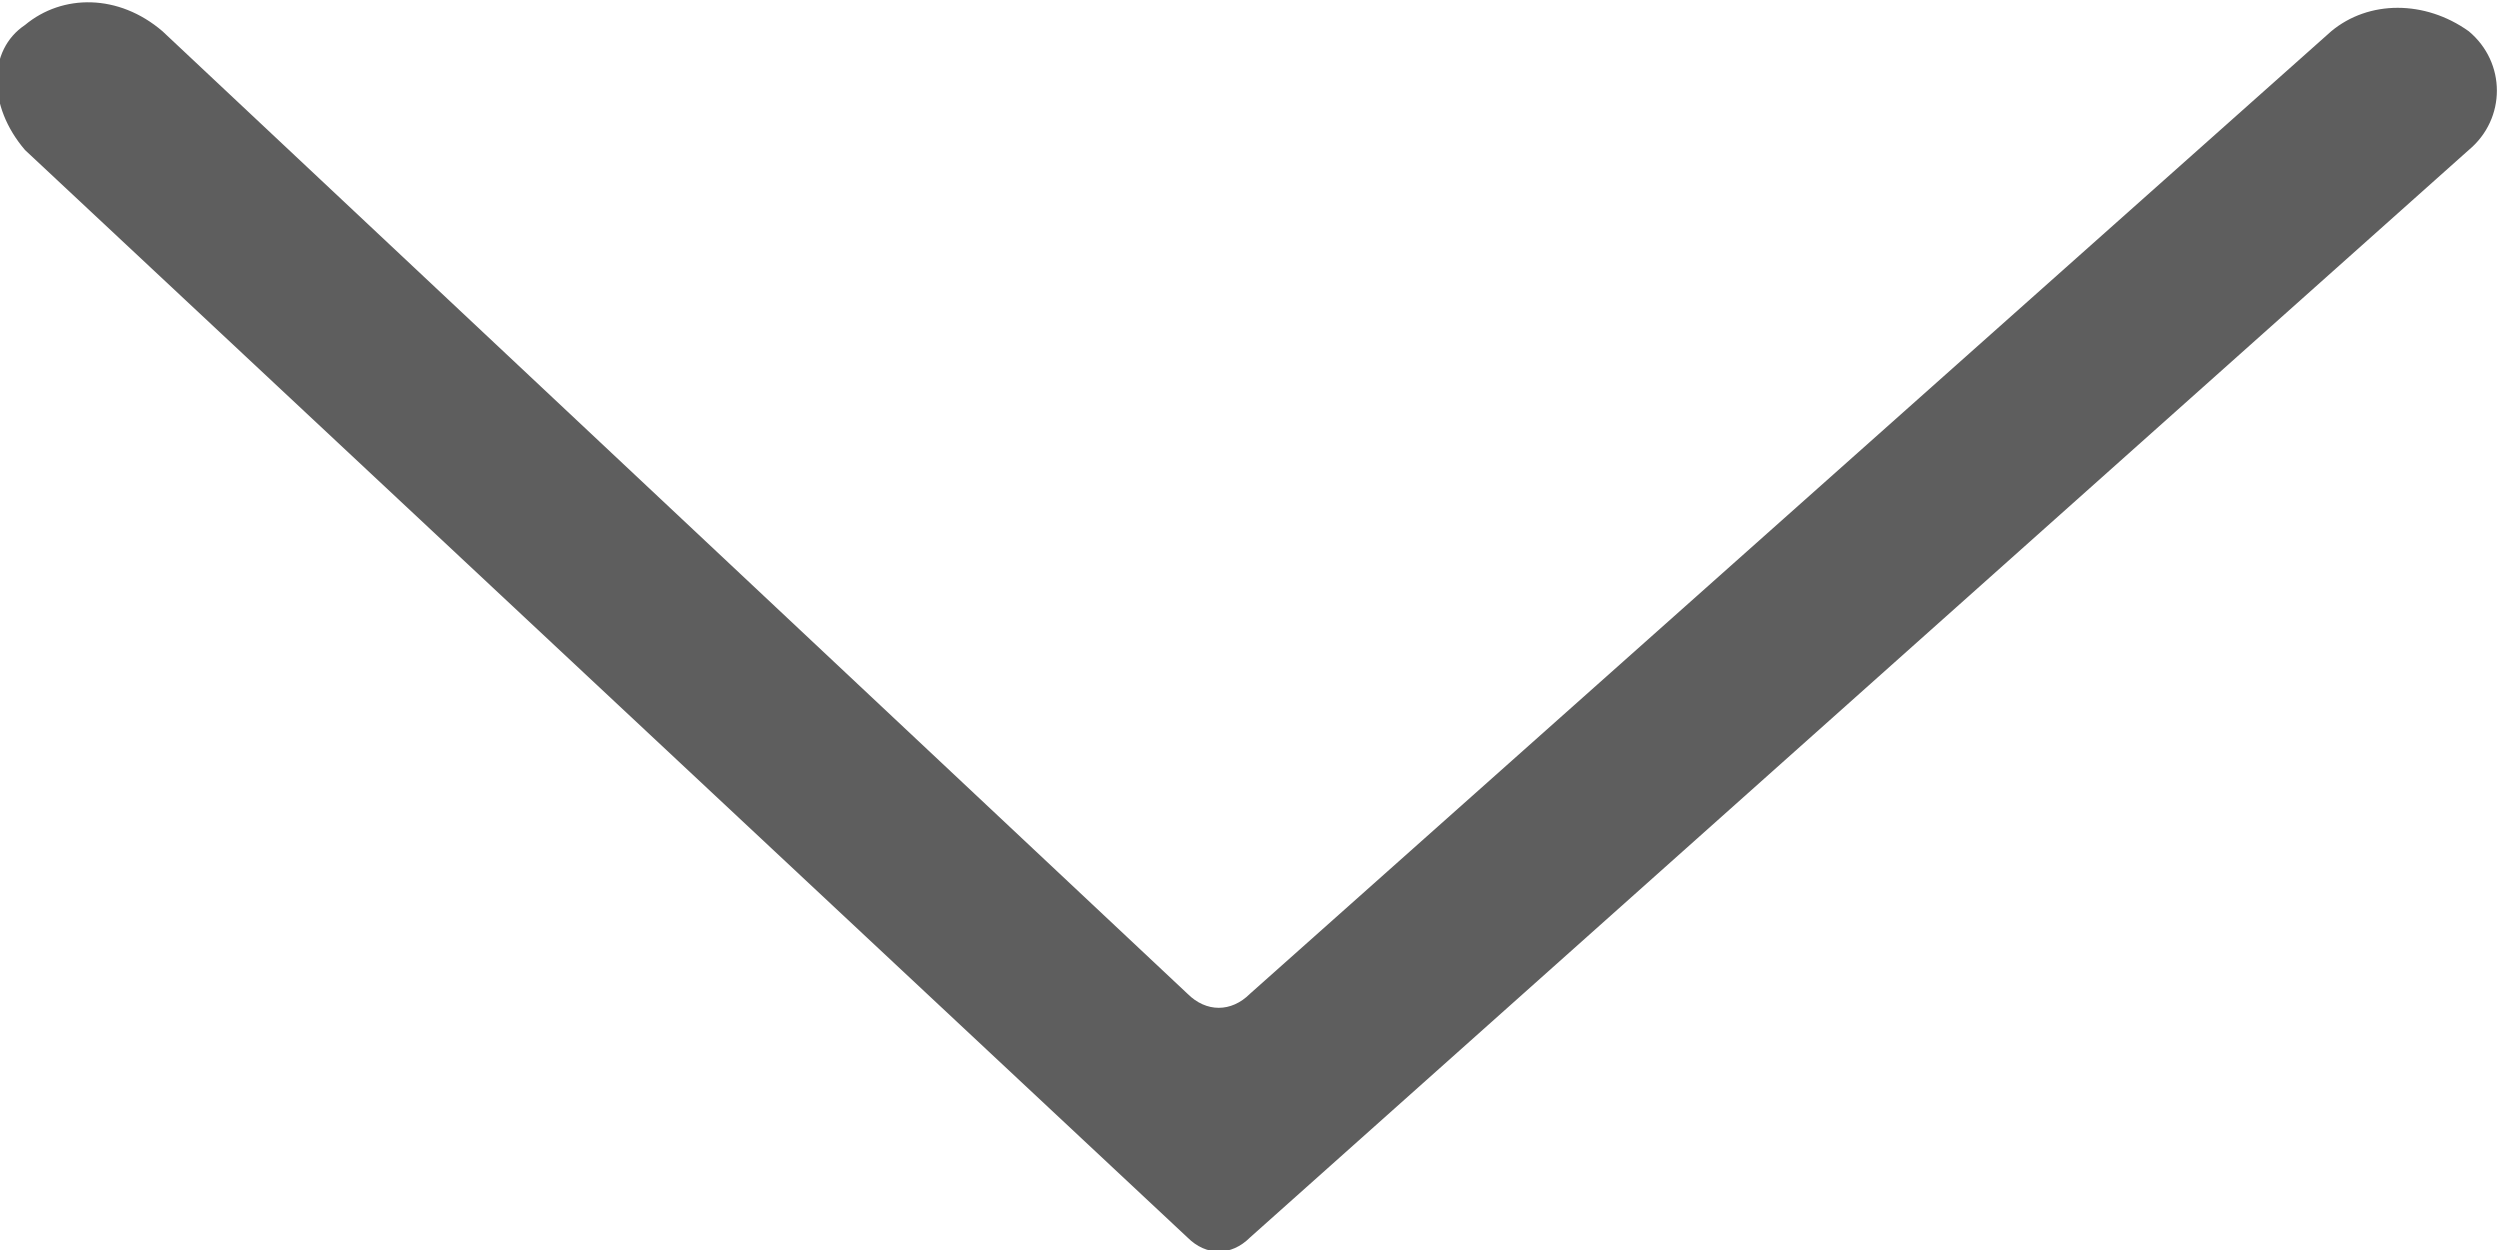
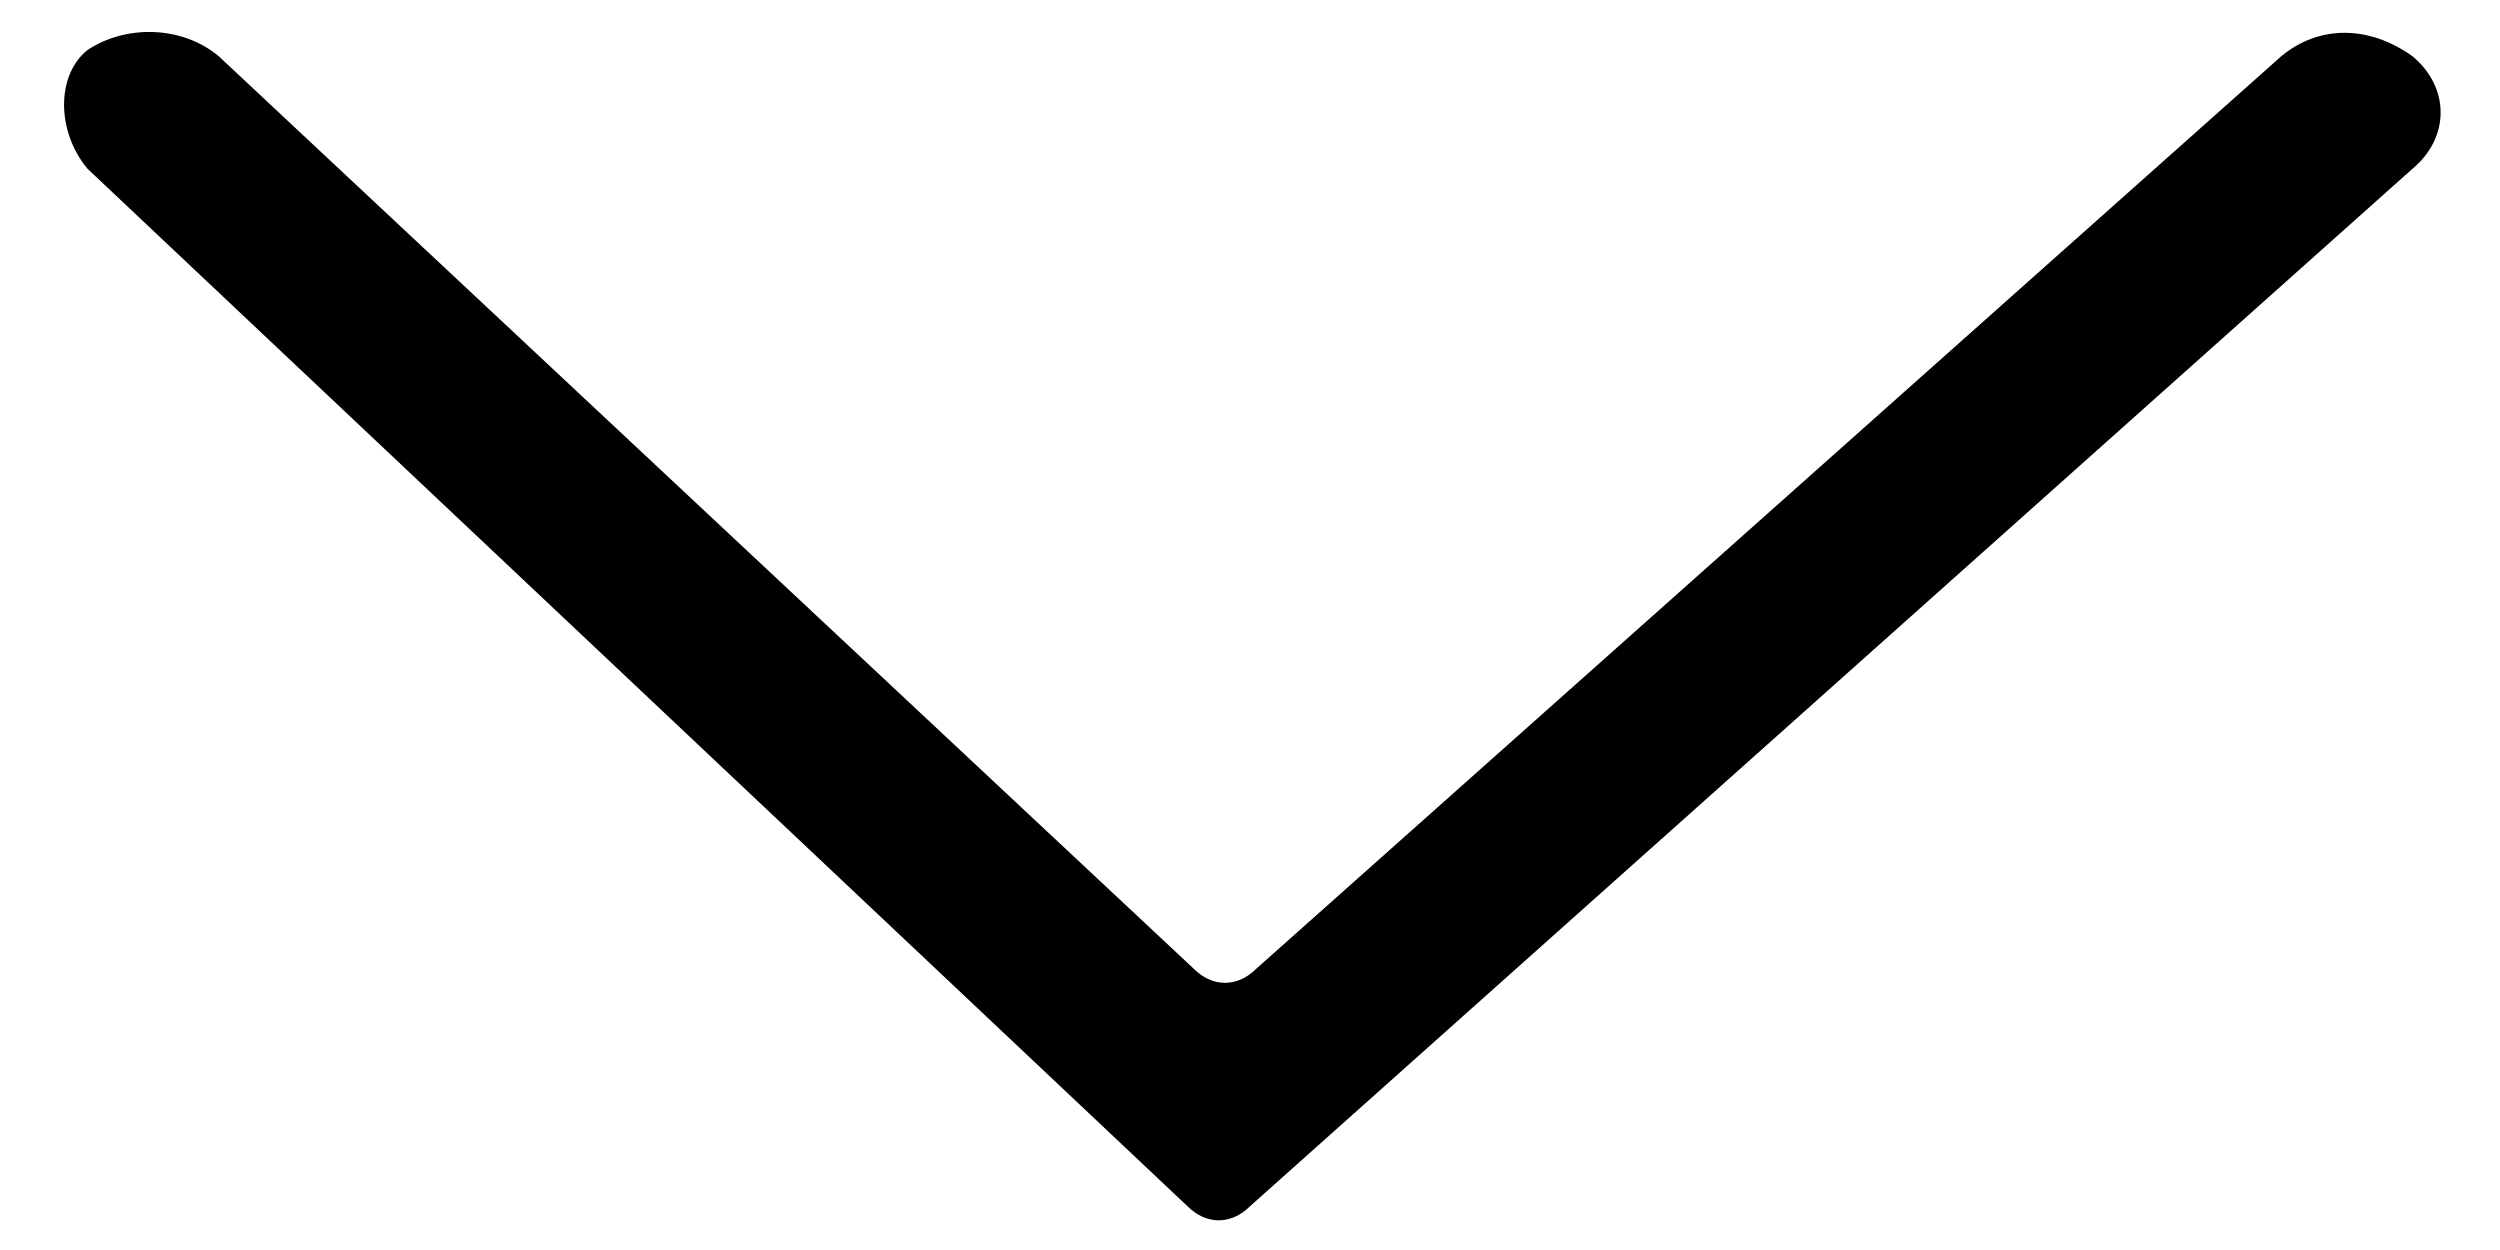
- <svg xmlns="http://www.w3.org/2000/svg" version="1.1" id="Layer_1" x="0px" y="0px" viewBox="-611 397 40 20" style="enable-background:new -611 397 40 20;" xml:space="preserve">
-   <style type="text/css">
- 	.st0{fill:#5E5E5E;}
- </style>
-   <path class="st0" d="M-610.6,397.4L-610.6,397.4c0.6-0.5,1.5-0.5,2.2,0.1l16.4,15.4c0.3,0.3,0.7,0.3,1,0l17.3-15.4  c0.6-0.5,1.5-0.5,2.2,0l0,0c0.6,0.5,0.6,1.4,0,1.9l-19.5,17.4c-0.3,0.3-0.7,0.3-1,0l-18.6-17.4  C-611.2,398.7-611.2,397.8-610.6,397.4z" />
+ <svg xmlns="http://www.w3.org/2000/svg" viewBox="0 0 40 20">
+   <path d="M1.4.8C2 .4 2.9.4 3.5.9l15.6 14.6c.3.3.7.3 1 0L36.5.9c.6-.5 1.4-.5 2.1 0 .6.5.6 1.3 0 1.8L20 19.3c-.3.3-.7.3-1 0L1.4 2.7C.9 2.1.9 1.2 1.4.8z" />
</svg>
